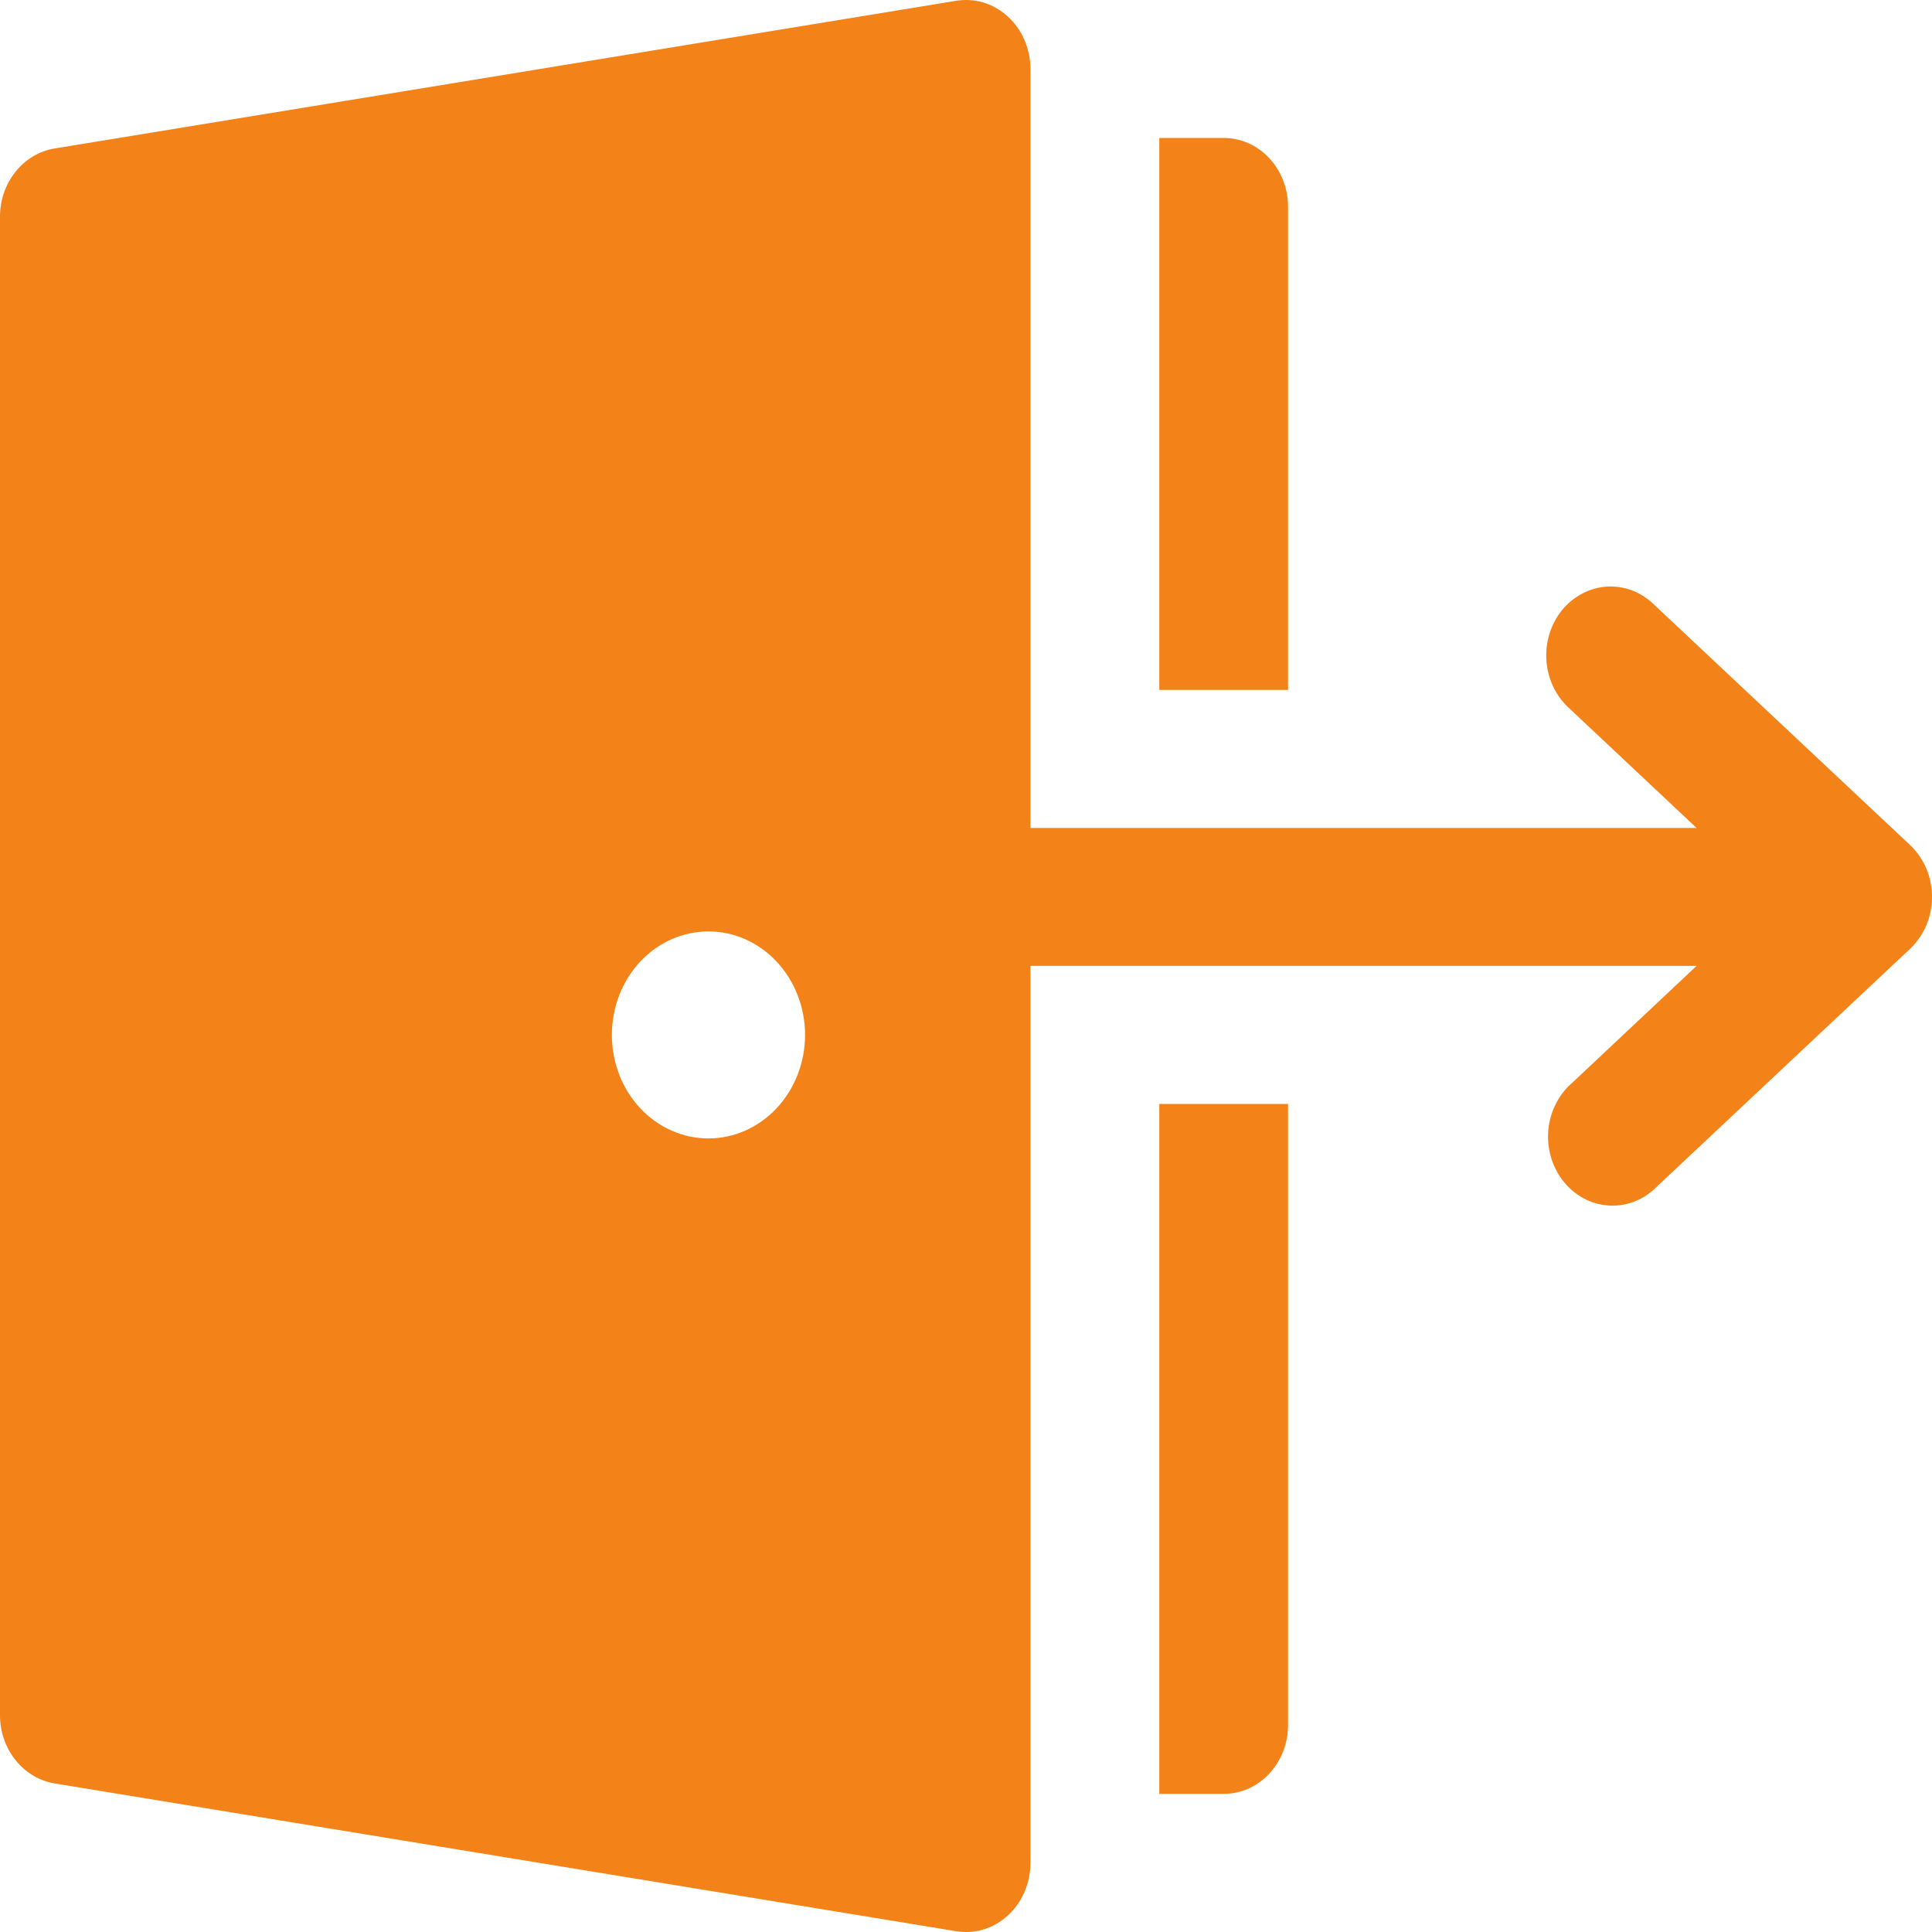
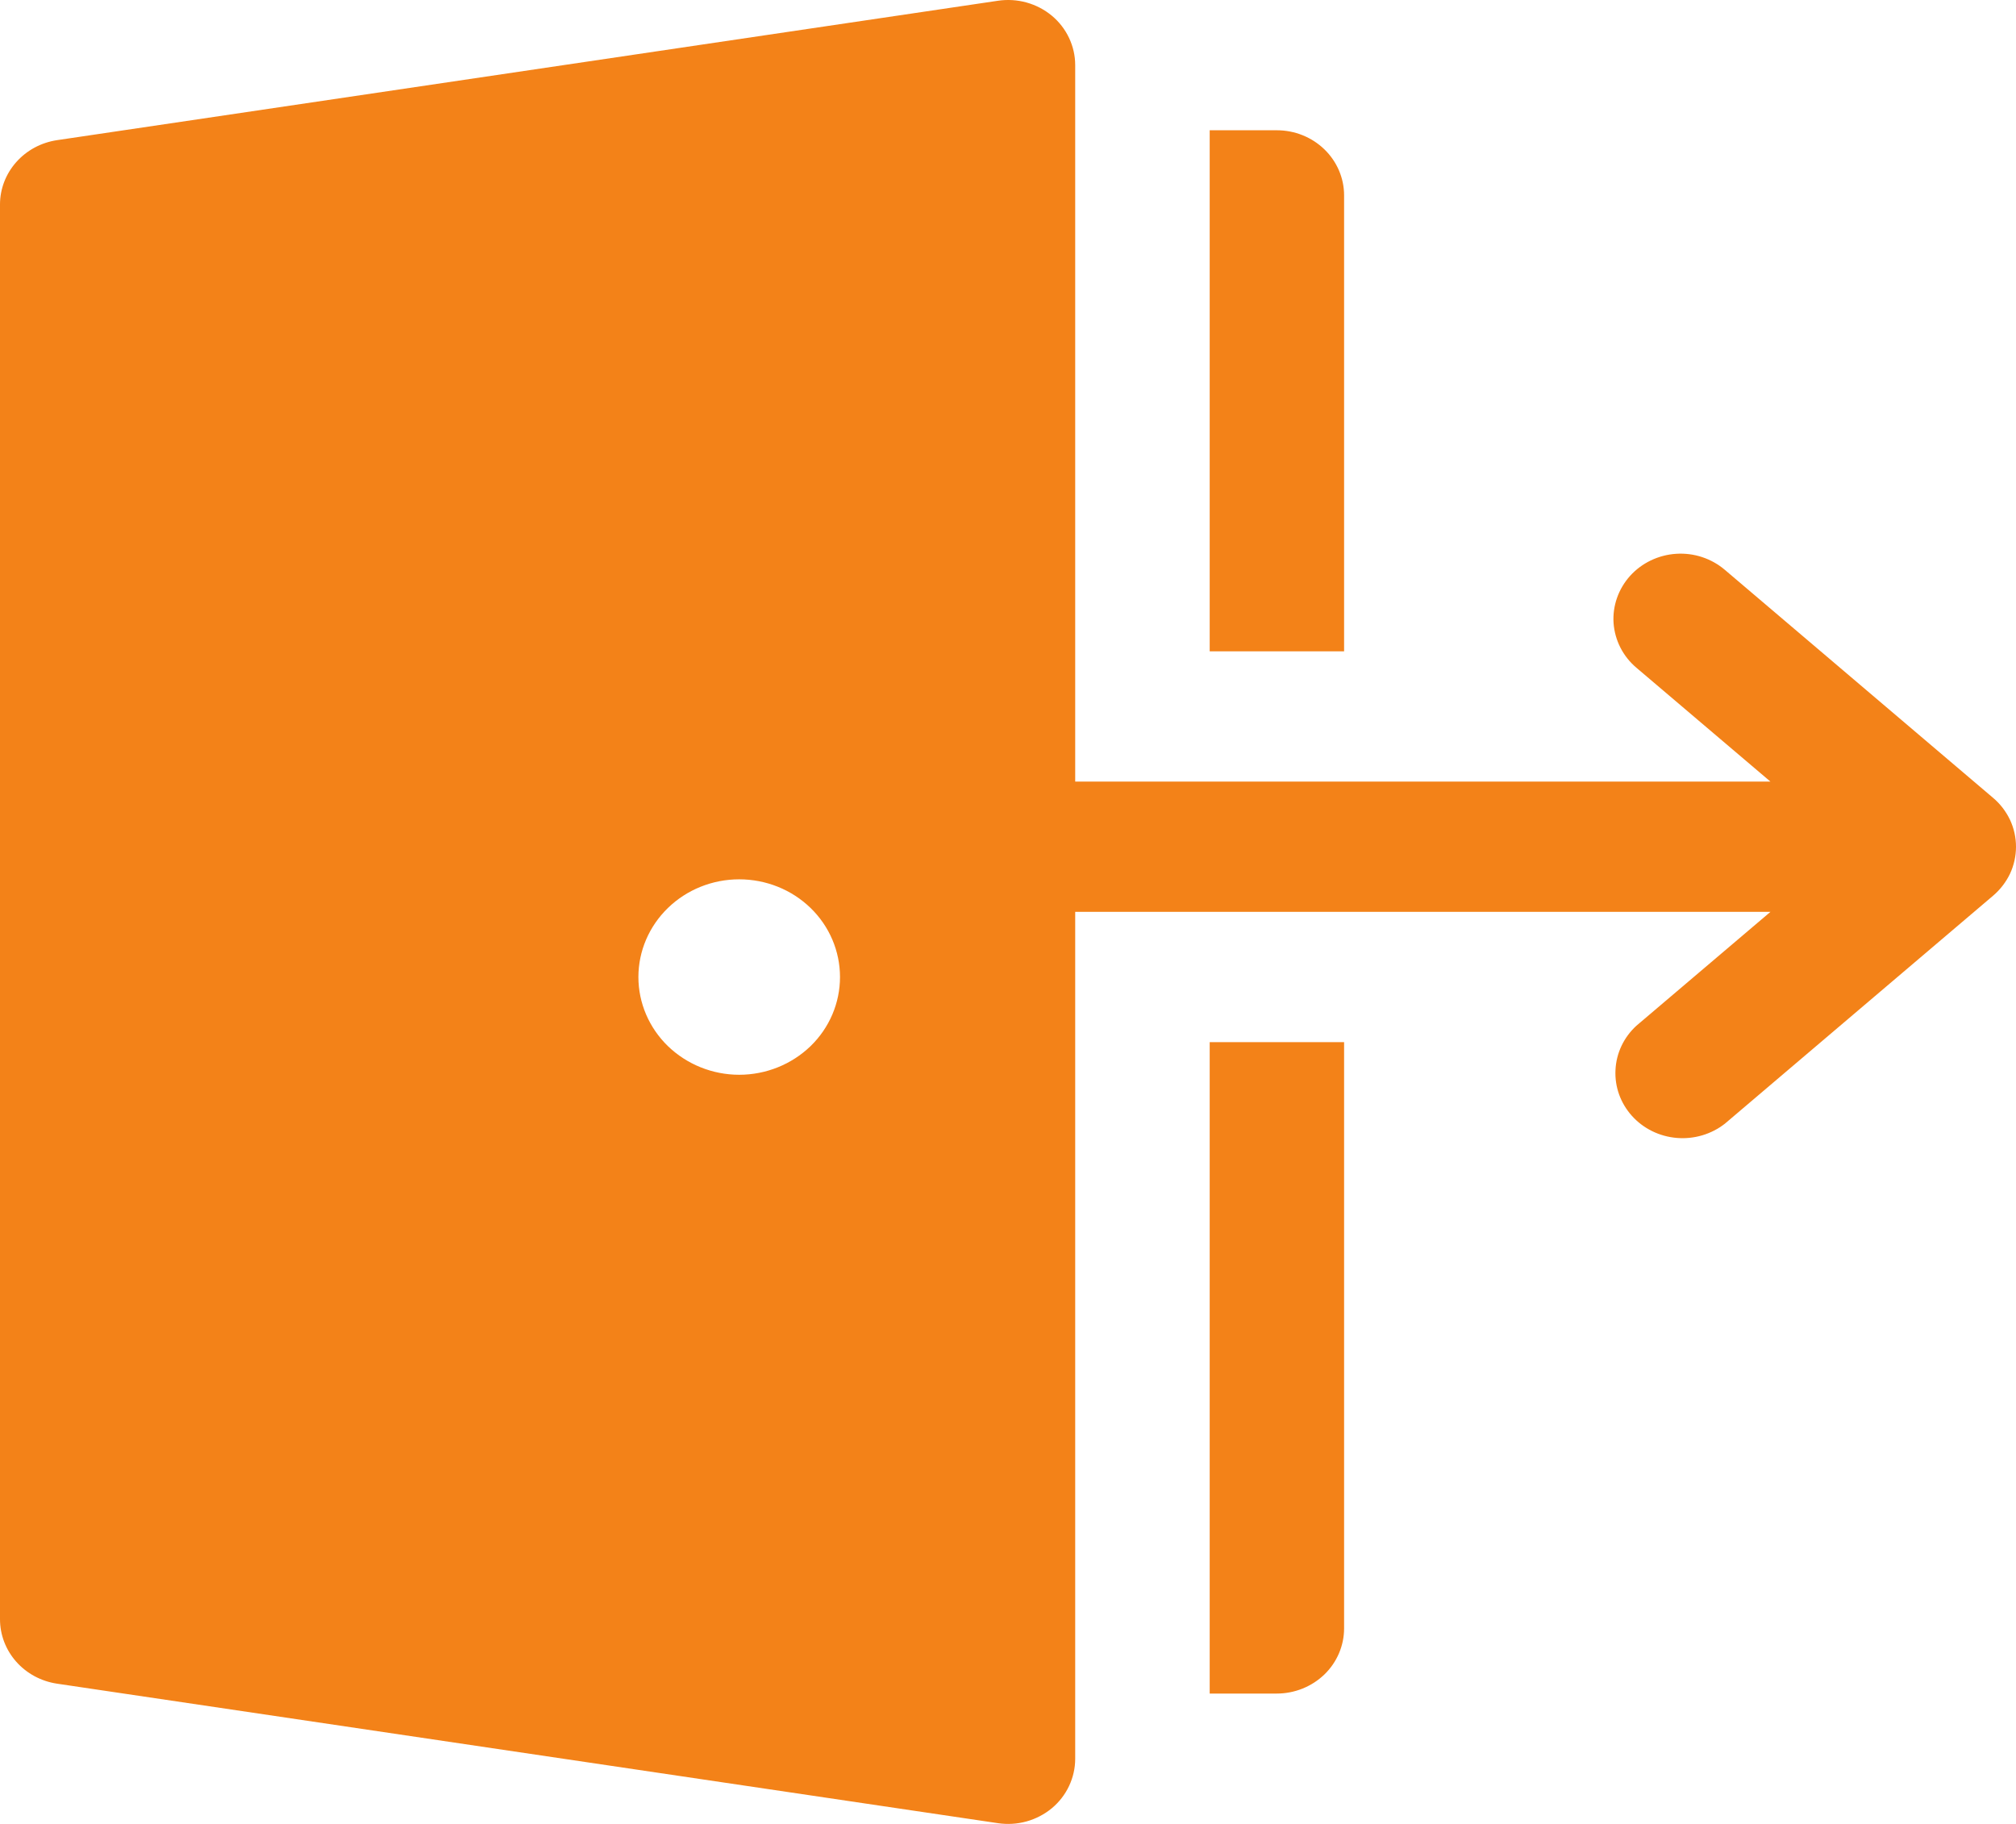
- <svg xmlns="http://www.w3.org/2000/svg" width="20" height="20" viewBox="0 0 20 20" fill="none">
-   <path d="M10.667 0.714C10.667 0.611 10.646 0.509 10.606 0.416C10.566 0.322 10.507 0.239 10.434 0.172C10.361 0.105 10.276 0.056 10.184 0.027C10.091 -0.001 9.994 -0.007 9.899 0.008L0.565 1.537C0.408 1.563 0.264 1.648 0.161 1.778C0.057 1.907 6.05811e-05 2.072 0 2.242V17.756C6.05811e-05 17.927 0.057 18.092 0.161 18.221C0.264 18.35 0.408 18.436 0.565 18.462L9.899 19.992C9.994 20.007 10.091 20.001 10.184 19.973C10.276 19.944 10.361 19.895 10.434 19.828C10.507 19.761 10.566 19.678 10.606 19.584C10.646 19.491 10.667 19.389 10.667 19.286V9.999H17.563L16.234 11.248C16.109 11.375 16.034 11.549 16.026 11.733C16.018 11.917 16.077 12.098 16.191 12.237C16.304 12.376 16.463 12.462 16.635 12.478C16.807 12.494 16.977 12.438 17.111 12.322L19.773 9.822C19.844 9.755 19.901 9.673 19.941 9.58C19.98 9.487 20 9.387 20 9.285C20 9.183 19.98 9.083 19.941 8.99C19.901 8.898 19.844 8.815 19.773 8.748L17.111 6.248C16.978 6.123 16.805 6.06 16.628 6.073C16.452 6.086 16.288 6.173 16.171 6.315C16.055 6.458 15.996 6.644 16.008 6.833C16.02 7.021 16.101 7.198 16.234 7.322L17.563 8.571H10.667V0.714ZM7.334 11.785C7.068 11.785 6.814 11.672 6.626 11.471C6.439 11.27 6.334 10.998 6.334 10.713C6.334 10.429 6.439 10.157 6.626 9.956C6.814 9.755 7.068 9.642 7.334 9.642C7.599 9.642 7.853 9.755 8.041 9.956C8.228 10.157 8.334 10.429 8.334 10.713C8.334 10.998 8.228 11.27 8.041 11.471C7.853 11.672 7.599 11.785 7.334 11.785ZM12.667 18.57H12.001V11.428H13.334V17.856C13.334 18.046 13.264 18.227 13.139 18.361C13.014 18.495 12.844 18.57 12.667 18.57ZM12.001 7.142V1.428H12.667C12.844 1.428 13.014 1.503 13.139 1.637C13.264 1.771 13.334 1.953 13.334 2.142V7.142H12.001Z" fill="#F38218" />
+ <svg xmlns="http://www.w3.org/2000/svg" width="21" height="19" viewBox="0 0 21 19" fill="none">
+   <path d="M11.2 0.678C11.2 0.58 11.178 0.484 11.136 0.395C11.094 0.306 11.033 0.227 10.956 0.163C10.88 0.1 10.79 0.053 10.693 0.026C10.596 -0.001 10.494 -0.007 10.394 0.008L0.594 1.46C0.428 1.485 0.278 1.566 0.169 1.689C0.06 1.812 6.36102e-05 1.968 0 2.13V16.868C6.36102e-05 17.03 0.06 17.187 0.169 17.31C0.278 17.433 0.428 17.514 0.594 17.539L10.394 18.992C10.494 19.007 10.596 19.001 10.693 18.974C10.79 18.947 10.88 18.9 10.956 18.837C11.033 18.773 11.094 18.694 11.136 18.605C11.178 18.516 11.2 18.419 11.2 18.322V9.499H18.442L17.046 10.685C16.914 10.806 16.836 10.971 16.828 11.146C16.819 11.322 16.881 11.493 17 11.625C17.119 11.757 17.286 11.839 17.467 11.854C17.647 11.869 17.826 11.816 17.967 11.706L20.761 9.331C20.836 9.267 20.896 9.189 20.938 9.101C20.979 9.013 21 8.917 21 8.821C21 8.724 20.979 8.629 20.938 8.541C20.896 8.453 20.836 8.374 20.761 8.311L17.967 5.936C17.827 5.817 17.645 5.757 17.46 5.769C17.275 5.781 17.102 5.864 16.98 5.999C16.858 6.135 16.796 6.312 16.808 6.491C16.821 6.67 16.906 6.838 17.046 6.956L18.442 8.142H11.2V0.678ZM7.7 11.196C7.422 11.196 7.155 11.088 6.958 10.898C6.761 10.707 6.65 10.448 6.65 10.178C6.65 9.908 6.761 9.649 6.958 9.458C7.155 9.267 7.422 9.16 7.7 9.16C7.979 9.16 8.246 9.267 8.443 9.458C8.64 9.649 8.75 9.908 8.75 10.178C8.75 10.448 8.64 10.707 8.443 10.898C8.246 11.088 7.979 11.196 7.7 11.196ZM13.3 17.642H12.601V10.856H14.001V16.963C14.001 17.143 13.927 17.316 13.796 17.443C13.664 17.57 13.486 17.642 13.3 17.642ZM12.601 6.785V1.357H13.3C13.486 1.357 13.664 1.428 13.796 1.556C13.927 1.683 14.001 1.855 14.001 2.035V6.785H12.601Z" fill="#F38218" />
</svg>
